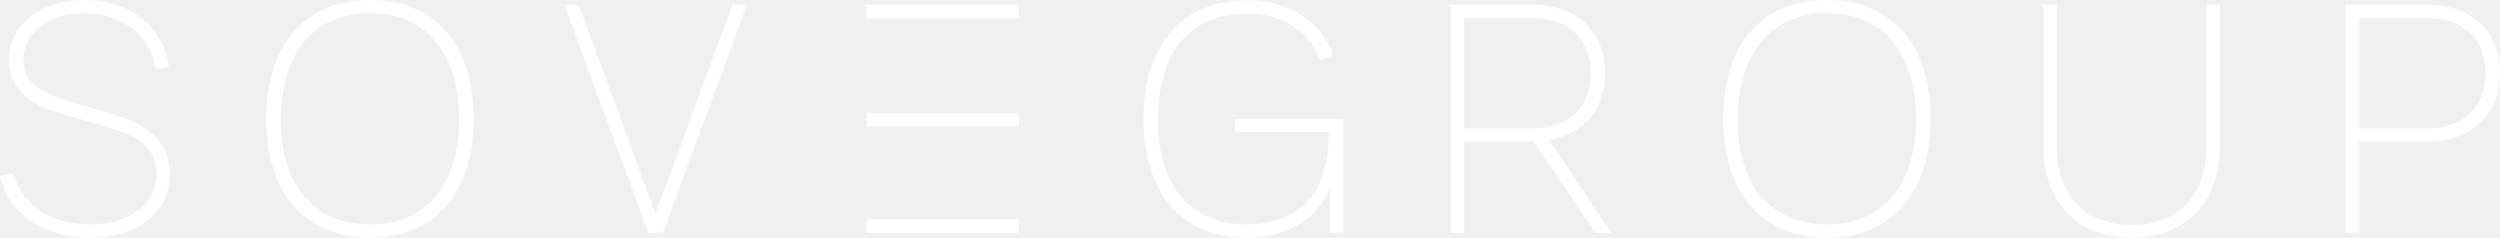
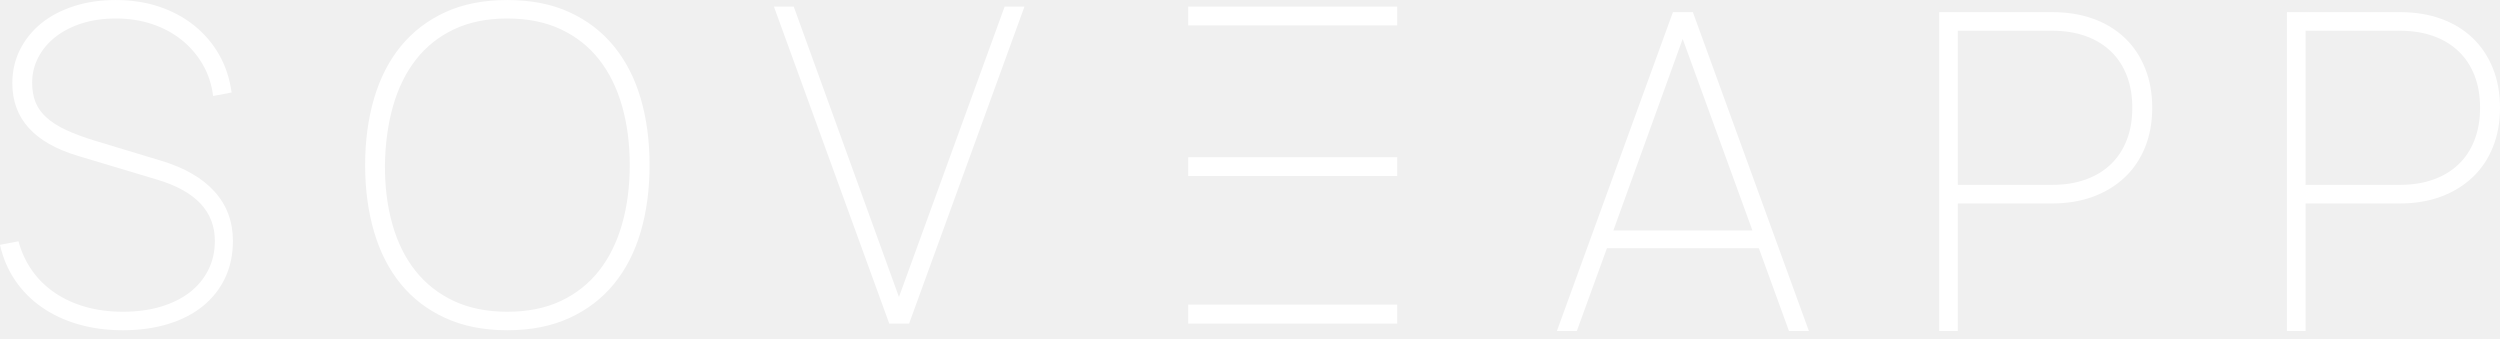
- <svg xmlns="http://www.w3.org/2000/svg" width="263" height="25" viewBox="0 0 263 25" fill="none">
-   <path d="M91.146 13.322H107.176V11.901H91.146V13.322ZM248.172 13.499H255.366C256.312 13.499 257.162 13.366 257.916 13.1C258.67 12.832 259.319 12.442 259.842 11.948C260.364 11.456 260.783 10.832 261.057 10.122C261.332 9.411 261.479 8.6 261.479 7.698C261.479 6.8 261.332 5.982 261.057 5.273C260.783 4.561 260.371 3.95 259.842 3.449C259.313 2.951 258.664 2.559 257.916 2.299C257.169 2.039 256.298 1.9 255.366 1.9H248.172V13.499ZM246.754 24.499V0.498H255.366C256.527 0.498 257.578 0.666 258.518 1.006C259.459 1.343 260.258 1.829 260.922 2.455C261.586 3.082 262.105 3.851 262.46 4.734C262.812 5.616 263 6.61 263 7.698C263 8.789 262.813 9.779 262.46 10.654C262.105 11.532 261.587 12.294 260.917 12.921C260.246 13.549 259.435 14.044 258.501 14.382C257.568 14.72 256.502 14.898 255.366 14.898H248.172V24.499H246.754ZM224.251 25C222.82 25 221.526 24.766 220.383 24.322C219.239 23.876 218.254 23.227 217.461 22.399C216.667 21.571 216.042 20.544 215.615 19.355C215.187 18.166 214.962 16.822 214.962 15.332V0.498H216.38V15.366C216.38 16.643 216.567 17.815 216.921 18.838C217.276 19.86 217.799 20.737 218.474 21.453C219.15 22.171 219.983 22.727 220.951 23.099C221.919 23.472 223.022 23.666 224.251 23.666C225.477 23.666 226.586 23.472 227.554 23.099C228.522 22.727 229.356 22.166 230.026 21.453C230.695 20.743 231.224 19.86 231.579 18.838C231.933 17.815 232.119 16.655 232.119 15.366V0.498H233.538V15.332C233.538 16.811 233.318 18.166 232.89 19.355C232.463 20.543 231.832 21.571 231.039 22.399C230.245 23.227 229.265 23.871 228.117 24.322C226.968 24.771 225.679 25 224.251 25ZM192.188 23.597C193.753 23.597 195.121 23.327 196.291 22.783C197.463 22.238 198.445 21.467 199.224 20.488C200.002 19.508 200.596 18.328 200.986 16.971C201.377 15.615 201.577 14.121 201.577 12.499C201.577 10.876 201.381 9.383 200.986 8.022C200.592 6.661 200.003 5.485 199.224 4.505C198.446 3.526 197.459 2.758 196.291 2.216C195.124 1.675 193.753 1.4 192.188 1.4C190.622 1.4 189.26 1.672 188.096 2.216C186.931 2.761 185.956 3.523 185.179 4.505C184.402 5.488 183.814 6.665 183.424 8.022C183.033 9.379 182.82 10.876 182.798 12.499C182.787 14.121 182.982 15.615 183.367 16.971C183.751 18.328 184.344 19.509 185.128 20.488C185.912 21.468 186.901 22.238 188.079 22.783C189.255 23.327 190.622 23.597 192.188 23.597ZM192.188 25C190.375 25 188.783 24.683 187.426 24.072C186.066 23.458 184.923 22.596 184.014 21.498C183.107 20.403 182.418 19.079 181.965 17.549C181.514 16.02 181.279 14.332 181.279 12.499C181.279 10.665 181.513 8.979 181.965 7.45C182.417 5.92 183.102 4.6 184.014 3.501C184.926 2.399 186.067 1.536 187.426 0.923C188.784 0.309 190.375 0 192.188 0C194 0 195.591 0.309 196.951 0.923C198.309 1.536 199.454 2.404 200.361 3.501C201.27 4.596 201.964 5.921 202.415 7.45C202.867 8.979 203.098 10.665 203.098 12.499C203.098 14.332 202.872 16.017 202.415 17.549C201.961 19.082 201.273 20.4 200.361 21.498C199.449 22.599 198.312 23.455 196.951 24.072C195.588 24.687 194 25 192.188 25ZM154.034 13.499H161.228C162.174 13.499 163.024 13.366 163.778 13.1C164.532 12.832 165.176 12.447 165.703 11.948C166.228 11.452 166.64 10.836 166.919 10.122C167.197 9.407 167.341 8.6 167.341 7.698C167.341 6.8 167.197 5.987 166.919 5.273C166.64 4.558 166.23 3.948 165.703 3.449C165.177 2.952 164.53 2.562 163.778 2.299C163.026 2.035 162.169 1.9 161.228 1.9H154.034V13.499ZM161.33 14.898H161.228H154.034V24.499H152.615V0.498H161.228C162.388 0.498 163.44 0.666 164.38 1.006C165.32 1.343 166.122 1.831 166.783 2.455C167.445 3.081 167.96 3.838 168.321 4.727C168.681 5.617 168.861 6.605 168.861 7.688C168.861 8.633 168.727 9.505 168.451 10.294C168.175 11.088 167.779 11.788 167.268 12.393C166.756 12.999 166.134 13.501 165.41 13.898C164.686 14.296 163.863 14.576 162.95 14.733L169.536 24.499H167.831L161.33 14.898ZM139.885 19.882C139.548 20.693 139.102 21.417 138.544 22.049C137.989 22.681 137.334 23.217 136.592 23.655C135.851 24.092 135.021 24.426 134.103 24.655C133.185 24.882 132.189 25 131.119 25C129.421 25 127.9 24.709 126.56 24.138C125.222 23.565 124.09 22.743 123.16 21.671C122.232 20.599 121.521 19.287 121.033 17.738C120.545 16.19 120.295 14.443 120.295 12.499C120.295 10.555 120.544 8.81 121.039 7.266C121.535 5.721 122.256 4.411 123.194 3.339C124.134 2.268 125.279 1.449 126.628 0.883C127.979 0.318 129.505 0.033 131.205 0.033C132.24 0.033 133.227 0.15 134.154 0.389C135.082 0.627 135.94 0.99 136.721 1.467C137.503 1.945 138.197 2.546 138.804 3.268C139.411 3.987 139.907 4.834 140.291 5.8L138.905 6.366C138.579 5.544 138.161 4.821 137.65 4.207C137.139 3.589 136.546 3.076 135.882 2.666C135.219 2.257 134.491 1.943 133.703 1.738C132.917 1.534 132.082 1.434 131.205 1.434C129.695 1.434 128.361 1.679 127.197 2.173C126.033 2.666 125.046 3.396 124.247 4.349C123.449 5.304 122.844 6.483 122.435 7.882C122.024 9.281 121.815 10.887 121.815 12.699C121.815 14.399 122.023 15.921 122.44 17.27C122.856 18.621 123.466 19.766 124.265 20.705C125.063 21.642 126.044 22.36 127.197 22.855C128.35 23.348 129.656 23.597 131.119 23.597C132.674 23.597 134.003 23.359 135.1 22.888C136.198 22.417 137.094 21.753 137.786 20.905C138.476 20.056 138.985 19.037 139.305 17.848C139.626 16.66 139.784 15.344 139.784 13.898H129.921V12.499H141.303V24.499H139.885V19.882ZM91.146 24.499H107.176V23.059H91.146V24.499ZM91.146 1.92H107.176V0.498H91.146V1.92ZM68.214 24.499L59.365 0.498H60.885L68.957 22.482L77.063 0.498H78.583L69.734 24.499H68.214ZM38.917 23.597C40.482 23.597 41.85 23.327 43.021 22.783C44.193 22.238 45.173 21.471 45.954 20.488C46.736 19.505 47.323 18.331 47.716 16.971C48.111 15.611 48.307 14.121 48.307 12.499C48.307 10.876 48.111 9.383 47.716 8.022C47.323 6.661 46.736 5.488 45.954 4.505C45.173 3.523 44.193 2.761 43.021 2.216C41.85 1.672 40.482 1.4 38.917 1.4C37.352 1.4 35.991 1.672 34.826 2.216C33.66 2.761 32.686 3.523 31.909 4.505C31.132 5.488 30.547 6.661 30.153 8.022C29.759 9.383 29.55 10.876 29.528 12.499C29.517 14.121 29.707 15.611 30.096 16.971C30.485 18.331 31.071 19.505 31.857 20.488C32.646 21.471 33.631 22.238 34.809 22.783C35.984 23.327 37.352 23.597 38.917 23.597ZM38.917 25C37.104 25 35.517 24.687 34.155 24.072C32.793 23.455 31.656 22.599 30.744 21.498C29.833 20.4 29.15 19.082 28.695 17.549C28.239 16.017 28.009 14.332 28.009 12.499C28.009 10.665 28.239 8.982 28.695 7.45C29.15 5.917 29.833 4.6 30.744 3.501C31.656 2.399 32.793 1.539 34.155 0.923C35.517 0.304 37.104 0 38.917 0C40.729 0 42.318 0.304 43.68 0.923C45.042 1.539 46.179 2.399 47.091 3.501C48.003 4.6 48.69 5.917 49.146 7.45C49.601 8.982 49.828 10.665 49.828 12.499C49.828 14.332 49.601 16.017 49.146 17.549C48.69 19.082 48.003 20.4 47.091 21.498C46.179 22.599 45.042 23.455 43.68 24.072C42.318 24.687 40.729 25 38.917 25ZM9.424 25C8.196 25 7.059 24.849 6.005 24.549C4.954 24.249 4.019 23.816 3.203 23.254C2.386 22.693 1.706 22.015 1.16 21.22C0.614 20.426 0.225 19.532 0 18.532L1.419 18.265C1.643 19.088 1.993 19.826 2.465 20.488C2.938 21.149 3.524 21.71 4.216 22.171C4.909 22.632 5.691 22.987 6.568 23.233C7.448 23.476 8.398 23.597 9.424 23.597C10.493 23.597 11.46 23.472 12.327 23.216C13.195 22.961 13.938 22.599 14.552 22.132C15.165 21.664 15.638 21.099 15.976 20.437C16.313 19.777 16.481 19.044 16.481 18.232C16.481 16.011 15.008 14.465 12.057 13.599L5.978 11.799C2.622 10.81 0.946 8.978 0.946 6.299C0.946 5.378 1.143 4.533 1.53 3.766C1.92 2.998 2.46 2.333 3.158 1.771C3.856 1.21 4.695 0.777 5.668 0.466C6.642 0.155 7.712 0 8.882 0C10.076 0 11.18 0.166 12.193 0.498C13.206 0.833 14.101 1.305 14.877 1.916C15.655 2.528 16.297 3.26 16.798 4.122C17.299 4.983 17.619 5.945 17.765 6.999L16.347 7.266C16.235 6.389 15.969 5.587 15.548 4.872C15.125 4.155 14.585 3.537 13.932 3.022C13.279 2.506 12.524 2.105 11.668 1.821C10.813 1.539 9.885 1.4 8.882 1.4C7.926 1.4 7.053 1.521 6.265 1.771C5.476 2.022 4.802 2.367 4.239 2.806C3.676 3.244 3.243 3.762 2.933 4.349C2.622 4.938 2.465 5.578 2.465 6.266C2.465 6.81 2.55 7.294 2.72 7.721C2.888 8.149 3.169 8.538 3.558 8.888C3.946 9.239 4.447 9.554 5.066 9.839C5.686 10.122 6.44 10.4 7.329 10.665L12.363 12.166C14.152 12.699 15.52 13.477 16.46 14.504C17.4 15.532 17.866 16.777 17.866 18.232C17.866 19.266 17.669 20.199 17.269 21.033C16.87 21.866 16.302 22.576 15.57 23.166C14.839 23.755 13.954 24.204 12.914 24.52C11.872 24.838 10.707 25 9.424 25Z" fill="white" />
+ <svg xmlns="http://www.w3.org/2000/svg" width="192" height="26" viewBox="0 0 192 26" fill="none">
+   <path d="M91.256 13.517H107.306V12.075H91.256V13.517ZM91.256 24.855H107.306V23.394H91.256V24.855ZM91.256 1.949H107.306V0.507H91.256V1.949ZM68.296 24.855L59.437 0.507H60.959L69.04 22.809L77.156 0.507H78.679L69.818 24.855H68.296ZM38.965 23.942C40.531 23.942 41.9 23.665 43.073 23.115C44.246 22.561 45.227 21.784 46.01 20.786C46.792 19.789 47.379 18.599 47.773 17.218C48.168 15.838 48.365 14.328 48.365 12.682C48.365 11.036 48.168 9.52 47.773 8.139C47.379 6.758 46.792 5.569 46.01 4.571C45.227 3.575 44.246 2.802 43.073 2.25C41.9 1.698 40.531 1.421 38.965 1.421C37.397 1.421 36.034 1.698 34.868 2.25C33.701 2.802 32.726 3.575 31.948 4.571C31.17 5.569 30.584 6.758 30.189 8.139C29.795 9.52 29.586 11.036 29.564 12.682C29.552 14.328 29.744 15.838 30.133 17.218C30.521 18.599 31.108 19.789 31.896 20.786C32.686 21.784 33.672 22.561 34.851 23.115C36.028 23.665 37.397 23.942 38.965 23.942ZM38.965 25.363C37.149 25.363 35.56 25.046 34.197 24.421C32.833 23.796 31.695 22.928 30.781 21.811C29.869 20.696 29.186 19.36 28.729 17.805C28.273 16.25 28.042 14.541 28.042 12.682C28.042 10.822 28.273 9.114 28.729 7.558C29.186 6.004 29.869 4.669 30.781 3.552C31.695 2.436 32.833 1.562 34.197 0.937C35.56 0.31 37.149 0.002 38.965 0.002C40.779 0.002 42.369 0.31 43.732 0.937C45.096 1.562 46.234 2.436 47.148 3.552C48.061 4.669 48.749 6.004 49.205 7.558C49.661 9.114 49.887 10.822 49.887 12.682C49.887 14.541 49.661 16.25 49.205 17.805C48.749 19.36 48.061 20.696 47.148 21.811C46.234 22.928 45.096 23.796 43.732 24.421C42.369 25.046 40.779 25.363 38.965 25.363ZM9.435 25.363C8.206 25.363 7.068 25.21 6.013 24.907C4.96 24.602 4.024 24.162 3.207 23.592C2.39 23.023 1.707 22.335 1.162 21.53C0.615 20.724 0.225 19.817 0 18.803L1.42 18.532C1.646 19.366 1.995 20.115 2.469 20.786C2.942 21.457 3.529 22.026 4.221 22.494C4.915 22.961 5.698 23.322 6.577 23.57C7.457 23.818 8.408 23.942 9.435 23.942C10.505 23.942 11.474 23.812 12.343 23.554C13.211 23.294 13.955 22.928 14.57 22.454C15.183 21.98 15.656 21.406 15.995 20.735C16.333 20.065 16.501 19.321 16.501 18.498C16.501 16.244 15.026 14.676 12.072 13.797L5.986 11.971C2.626 10.968 0.947 9.109 0.947 6.392C0.947 5.457 1.144 4.6 1.533 3.822C1.922 3.044 2.463 2.368 3.162 1.798C3.861 1.23 4.701 0.789 5.675 0.474C6.65 0.158 7.721 0.002 8.893 0.002C10.088 0.002 11.193 0.17 12.208 0.507C13.222 0.846 14.119 1.325 14.895 1.945C15.674 2.565 16.317 3.309 16.818 4.182C17.32 5.057 17.64 6.031 17.788 7.102L16.367 7.372C16.255 6.482 15.989 5.67 15.566 4.944C15.144 4.217 14.603 3.59 13.95 3.067C13.296 2.542 12.54 2.137 11.683 1.849C10.826 1.562 9.896 1.421 8.893 1.421C7.936 1.421 7.061 1.545 6.274 1.798C5.484 2.052 4.808 2.402 4.244 2.847C3.68 3.292 3.247 3.817 2.937 4.413C2.626 5.012 2.469 5.659 2.469 6.359C2.469 6.911 2.553 7.401 2.723 7.835C2.892 8.268 3.173 8.663 3.563 9.018C3.95 9.374 4.452 9.694 5.072 9.983C5.693 10.27 6.448 10.552 7.339 10.822L12.377 12.344C14.169 12.884 15.539 13.673 16.48 14.716C17.421 15.759 17.888 17.021 17.888 18.498C17.888 19.547 17.691 20.493 17.291 21.339C16.891 22.184 16.321 22.905 15.59 23.502C14.857 24.1 13.971 24.557 12.93 24.878C11.886 25.199 10.72 25.363 9.435 25.363Z" fill="white" />
+   <path d="M177.068 14.197H184.313C185.266 14.197 186.122 14.062 186.881 13.789C187.641 13.517 188.287 13.126 188.82 12.616C189.353 12.105 189.761 11.482 190.044 10.75C190.328 10.02 190.469 9.197 190.469 8.279C190.469 7.361 190.328 6.532 190.044 5.801C189.761 5.07 189.353 4.452 188.82 3.942C188.287 3.432 187.641 3.04 186.881 2.768C186.122 2.497 185.266 2.36 184.313 2.36H177.068V14.197ZM175.639 25.422V0.932H184.313C185.481 0.932 186.541 1.102 187.488 1.448C188.434 1.794 189.239 2.287 189.908 2.928C190.577 3.568 191.093 4.345 191.456 5.252C191.819 6.159 192 7.168 192 8.279C192 9.39 191.819 10.393 191.456 11.295C191.093 12.196 190.577 12.967 189.903 13.608C189.228 14.248 188.418 14.747 187.471 15.099C186.524 15.45 185.47 15.626 184.313 15.626H177.068V25.422H175.639ZM150.36 14.197H157.604C158.557 14.197 159.413 14.062 160.173 13.789C160.933 13.517 161.578 13.126 162.111 12.616C162.644 12.105 163.052 11.482 163.336 10.75C163.619 10.02 163.761 9.197 163.761 8.279C163.761 7.361 163.619 6.532 163.336 5.801C163.052 5.07 162.644 4.452 162.111 3.942C161.578 3.432 160.933 3.04 160.173 2.768C159.413 2.497 158.557 2.36 157.604 2.36H150.36V14.197ZM148.931 25.422V0.932H157.604C158.772 0.932 159.832 1.102 160.779 1.448C161.726 1.794 162.531 2.287 163.2 2.928C163.869 3.568 164.385 4.345 164.747 5.252C165.11 6.159 165.291 7.168 165.291 8.279C165.291 9.39 165.11 10.393 164.747 11.295C164.385 12.196 163.869 12.967 163.194 13.608C162.519 14.248 161.709 14.747 160.762 15.099C159.816 15.45 158.761 15.626 157.604 15.626H150.36V25.422H148.931ZM134.586 17.701L129.23 2.99L123.906 17.701H134.586ZM138.923 25.422H137.393L135.079 19.061H123.413L121.1 25.422H119.569L128.481 0.932H130.012L138.923 25.422Z" fill="white" />
</svg>
